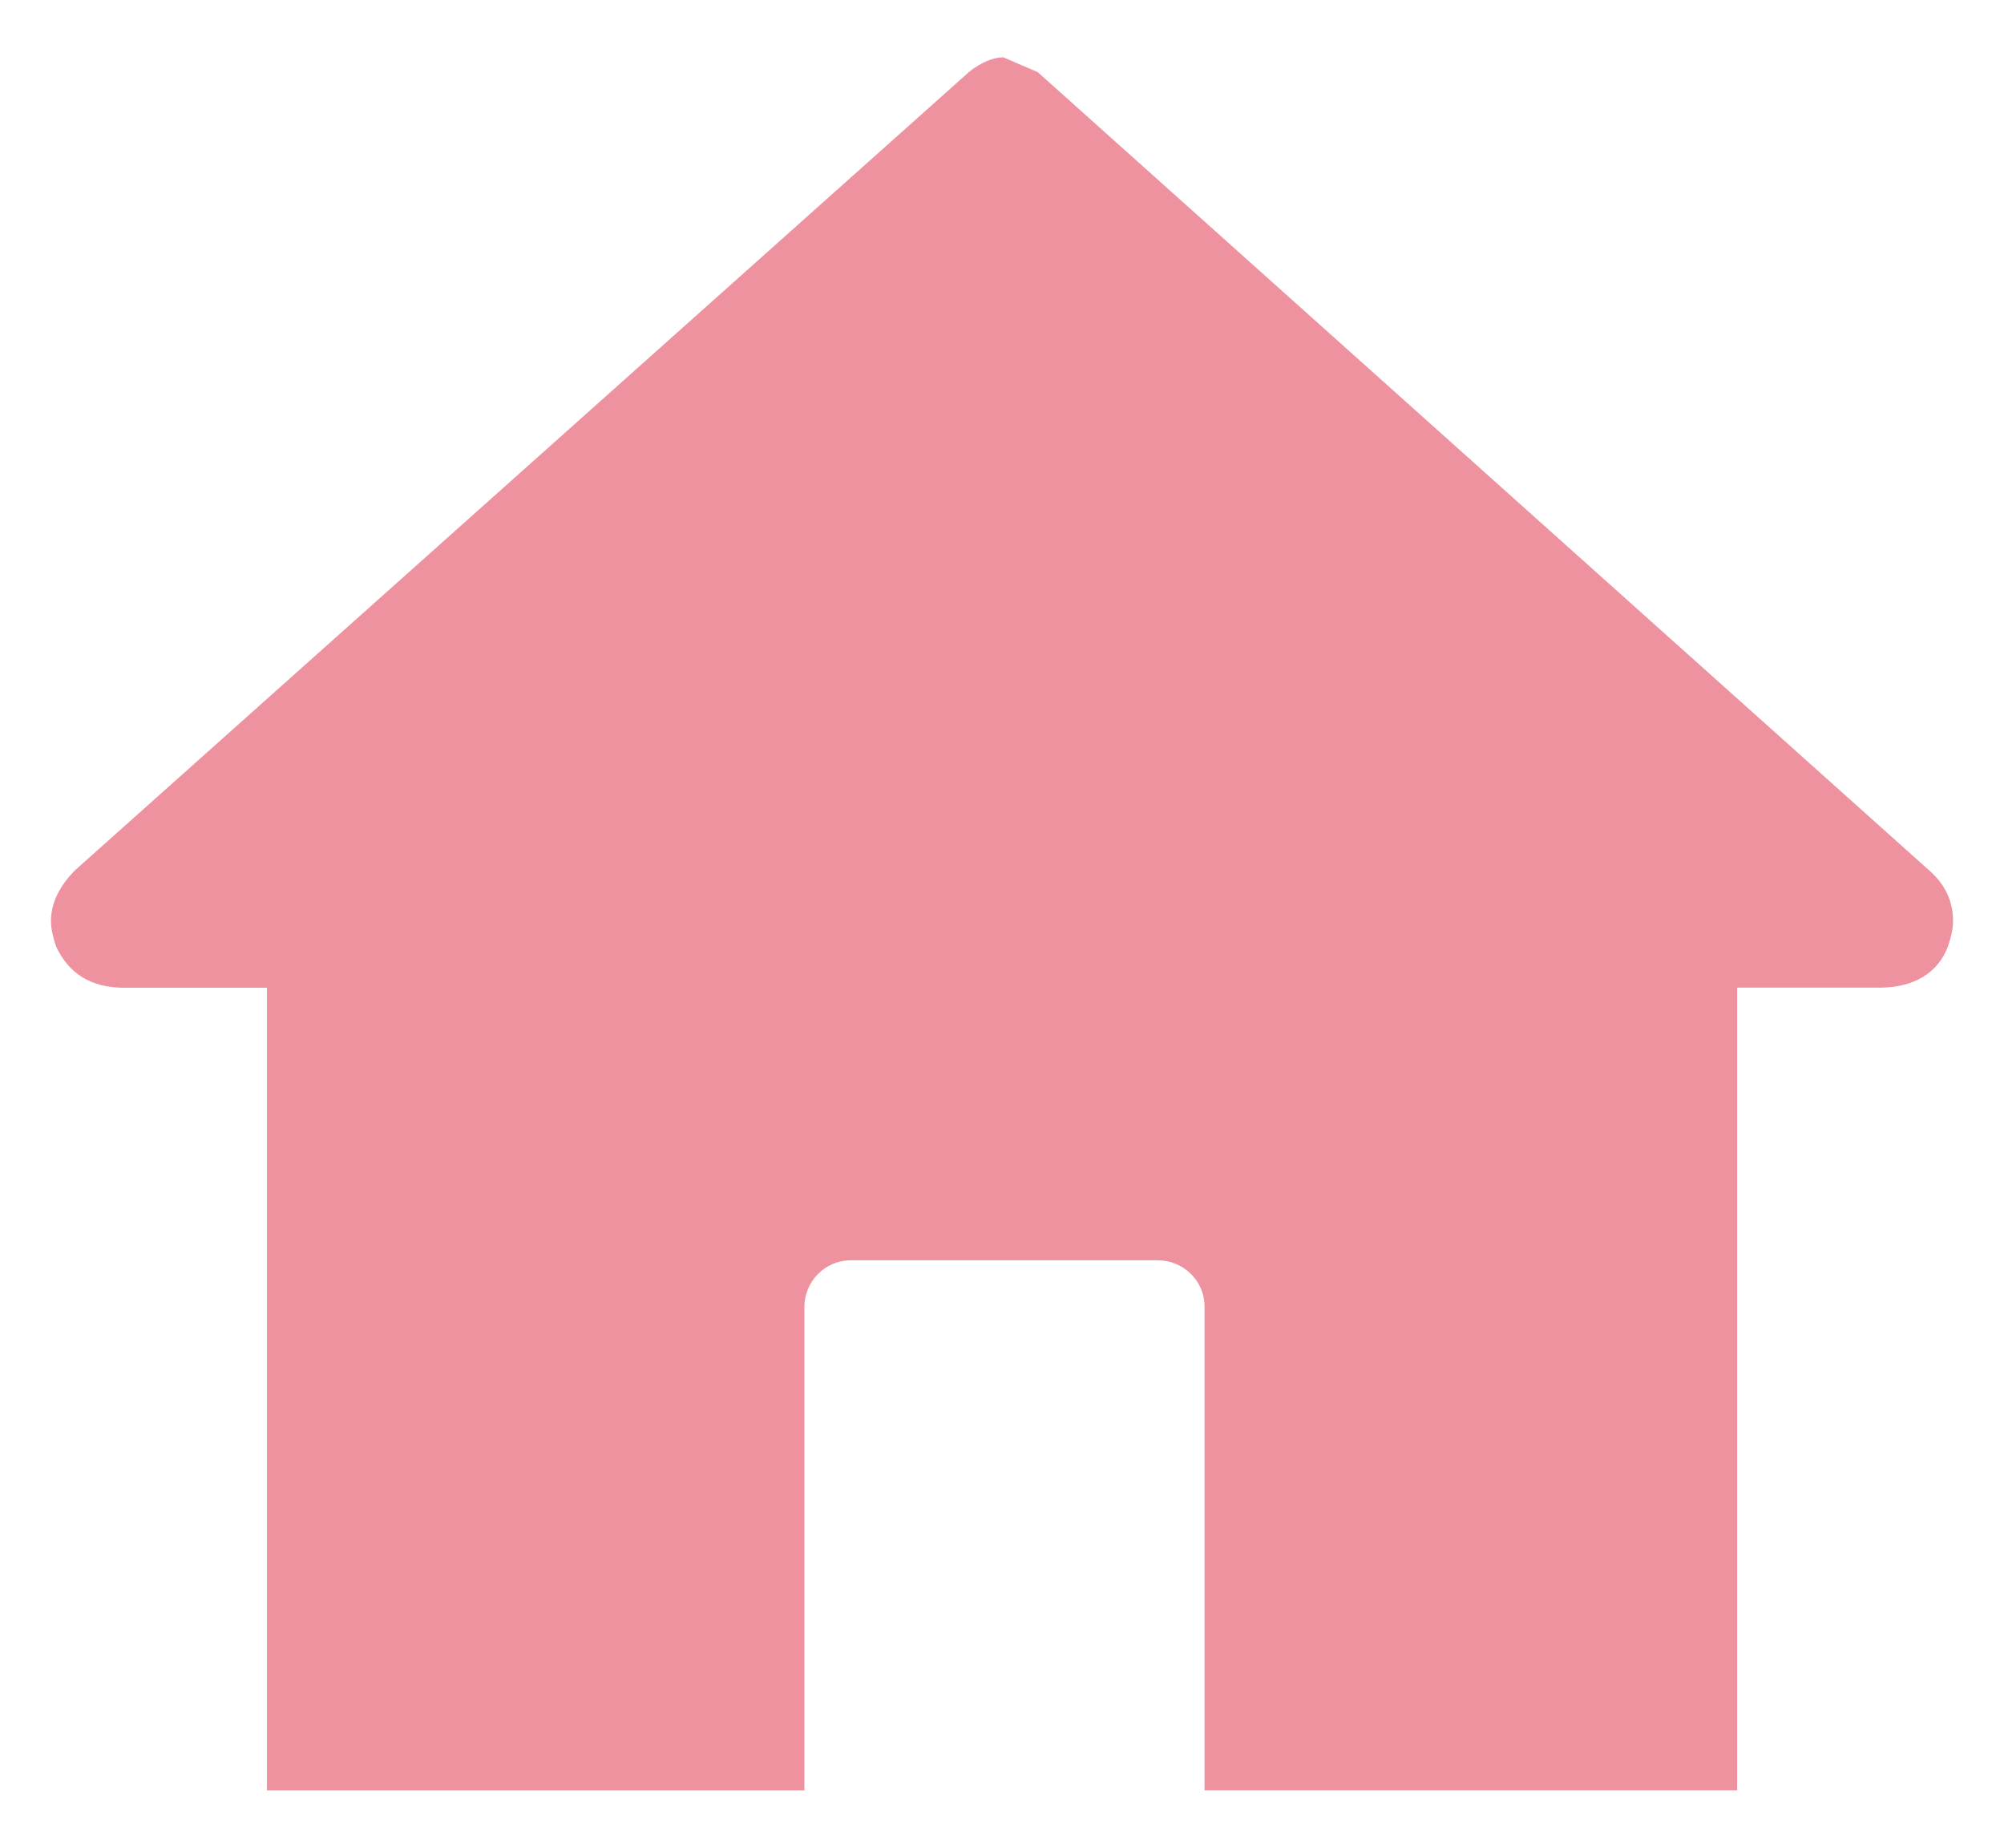
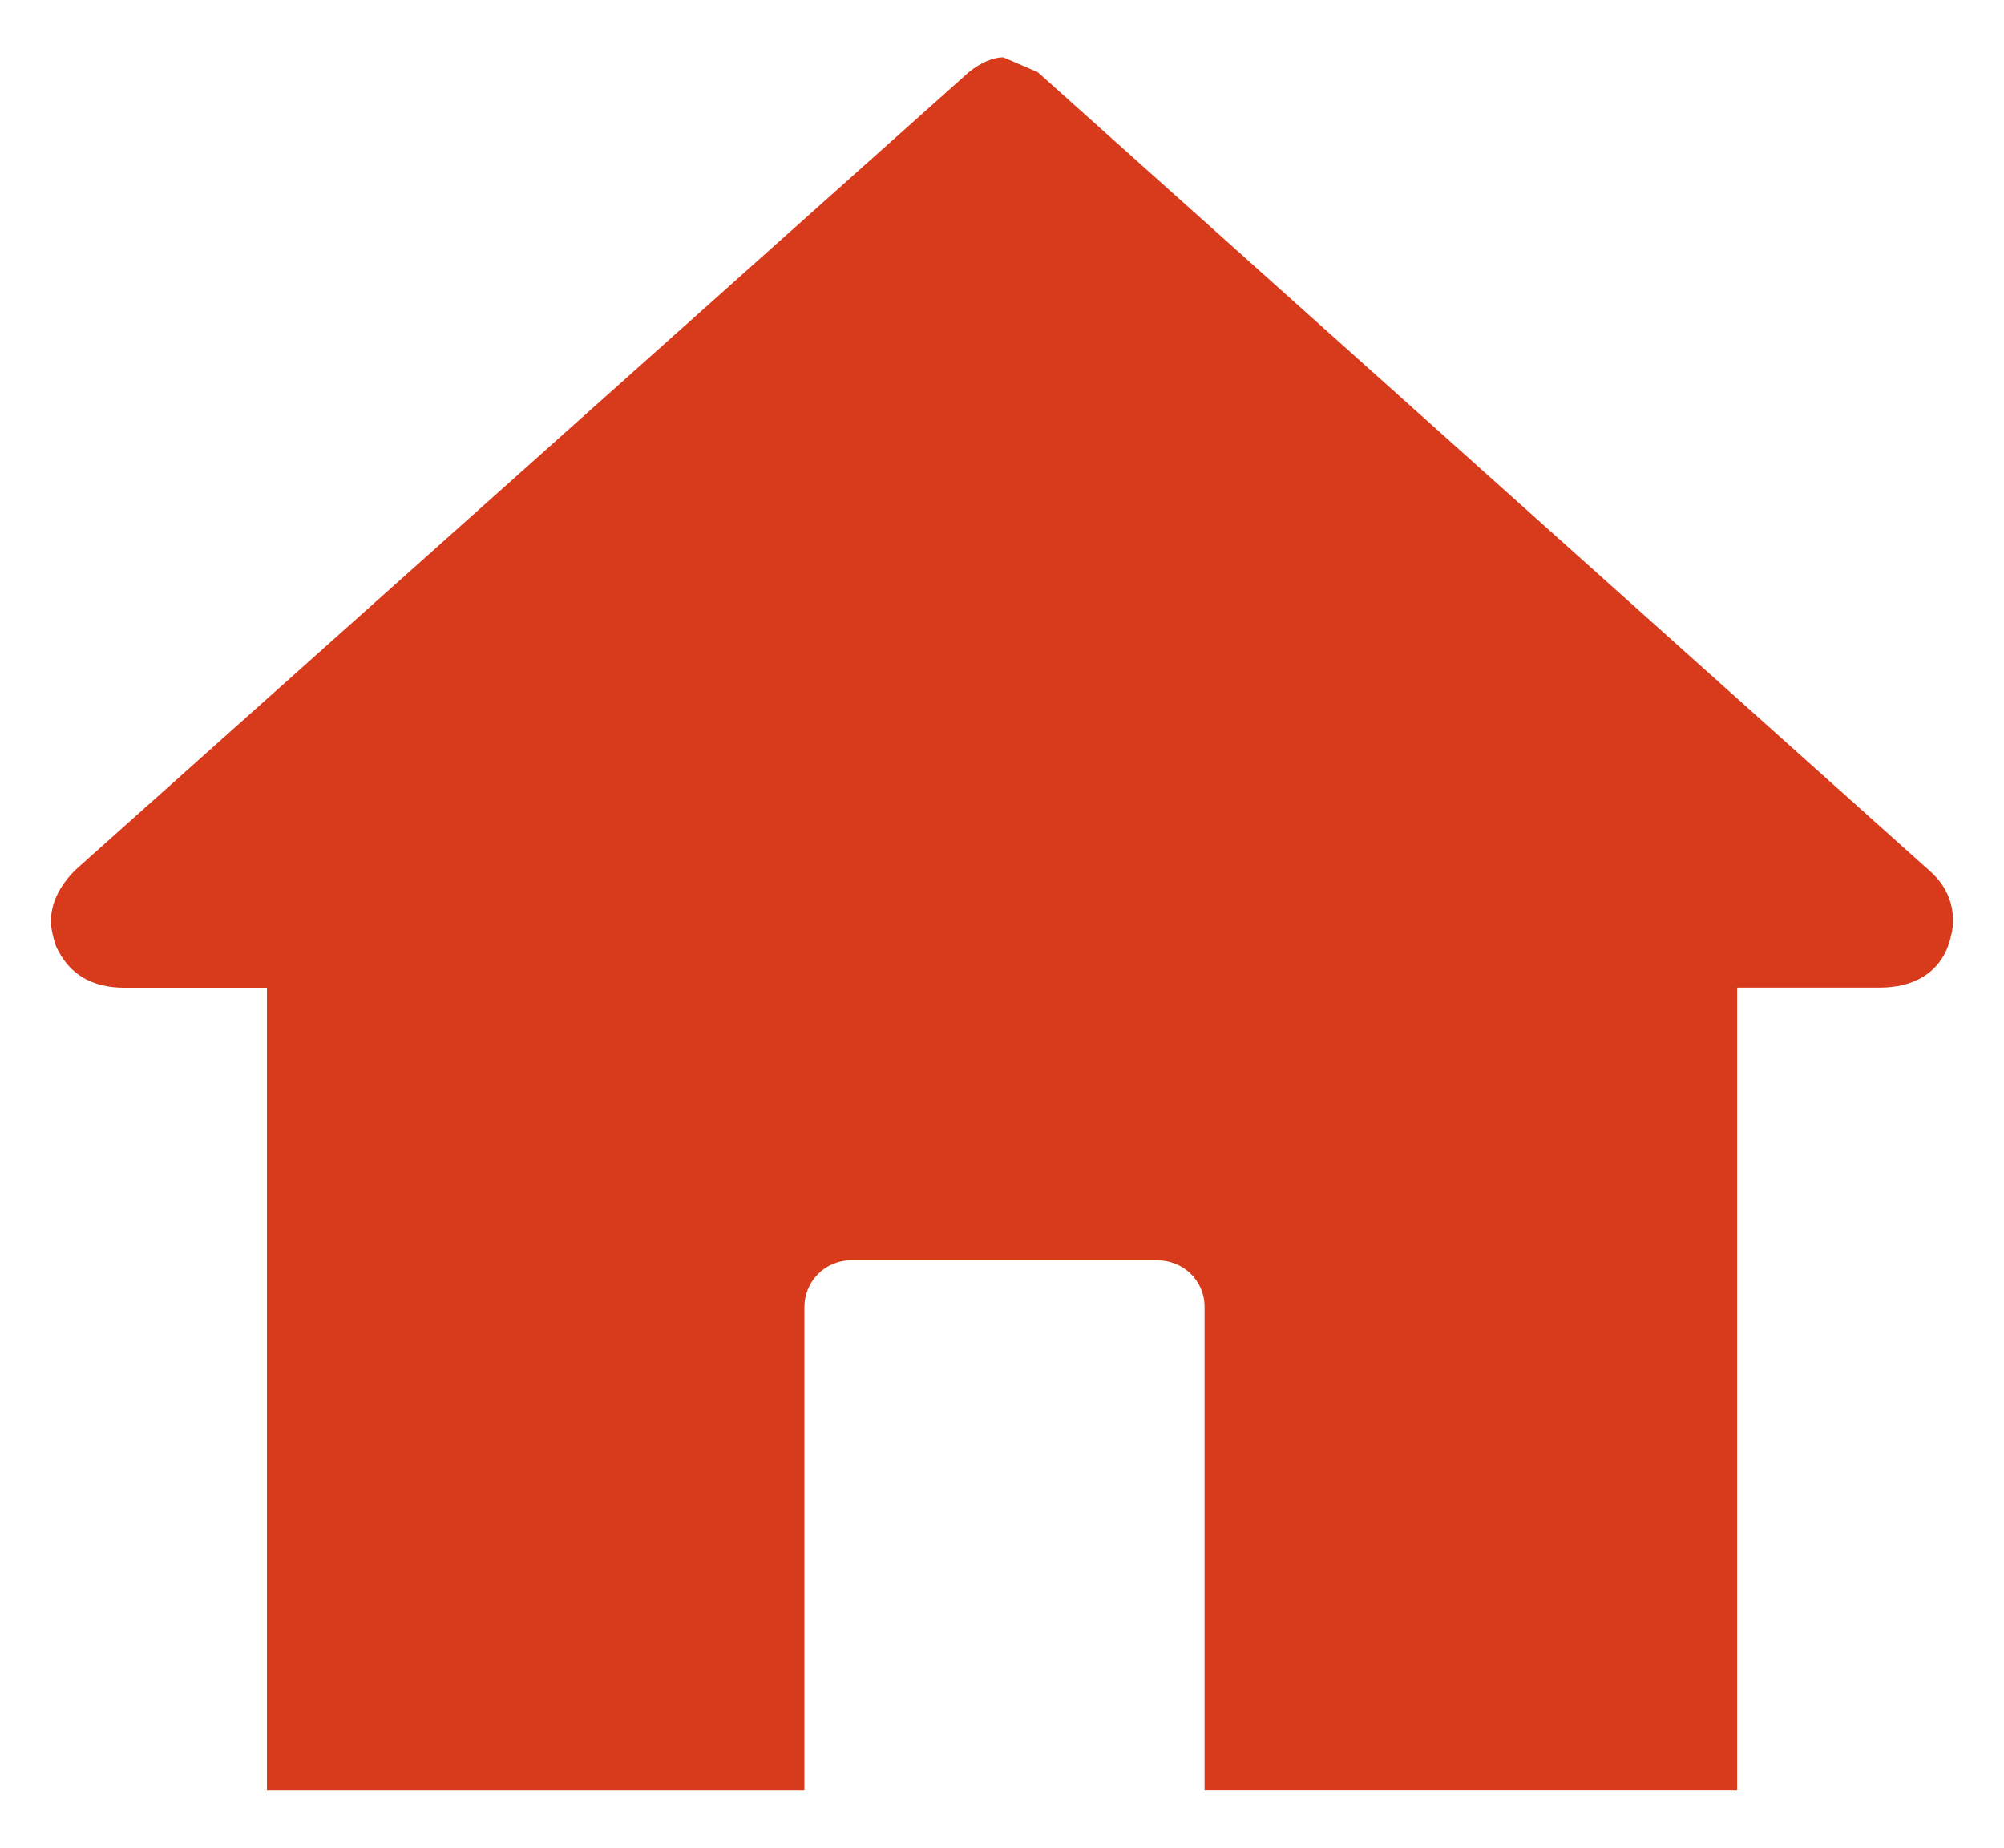
<svg xmlns="http://www.w3.org/2000/svg" version="1.1" id="Layer_1" x="0px" y="0px" width="53.333px" height="49.167px" viewBox="0 0 53.333 49.167" enable-background="new 0 0 53.333 49.167" xml:space="preserve">
-   <path fill="#EE929F" d="M1.487,25.169c-0.065-0.194-0.131-0.455-0.131-0.651c0-0.458,0.196-0.915,0.652-1.371L25.785,1.918  c0.326-0.262,0.653-0.393,0.916-0.393l0.915,0.393l23.711,21.229c0.457,0.393,0.65,0.85,0.65,1.371c0,0.197-0.062,0.457-0.131,0.651  c-0.262,0.721-0.915,1.111-1.827,1.111h-3.788V47.64H32.057V34.773c0-0.721-0.59-1.238-1.243-1.238H22.65  c-0.719,0-1.242,0.586-1.242,1.238v12.868H7.104V26.283H3.315C2.401,26.283,1.813,25.89,1.487,25.169z" />
-   <path display="none" fill="none" stroke="#CDCDCA" stroke-width="0.65" stroke-miterlimit="10" d="M68.987,87.669  c-0.064-0.193-0.131-0.455-0.131-0.65c0-0.459,0.195-0.915,0.652-1.372l23.775-21.229c0.326-0.262,0.653-0.393,0.916-0.393  l0.914,0.393l23.711,21.229c0.457,0.394,0.651,0.851,0.651,1.372c0,0.195-0.063,0.457-0.131,0.65  c-0.261,0.721-0.915,1.111-1.827,1.111h-3.788v21.359H99.557V97.274c0-0.722-0.59-1.241-1.243-1.241H90.15  c-0.719,0-1.241,0.588-1.241,1.241v12.867H74.604V88.783h-3.789C69.901,88.783,69.313,88.39,68.987,87.669z" />
+   <path fill="#D83B1C" d="M1.487,25.169c-0.065-0.194-0.131-0.456-0.131-0.651c0-0.458,0.196-0.915,0.652-1.371L25.785,1.918  c0.326-0.262,0.653-0.393,0.916-0.393l0.915,0.393l23.711,21.229c0.457,0.393,0.65,0.85,0.65,1.371c0,0.197-0.062,0.457-0.131,0.651  c-0.262,0.721-0.915,1.111-1.827,1.111h-3.788V47.64H32.057V34.773c0-0.721-0.59-1.238-1.243-1.238H22.65  c-0.719,0-1.242,0.586-1.242,1.238v12.868H7.104V26.283H3.315C2.401,26.283,1.813,25.89,1.487,25.169z" />
+   <path display="none" fill="none" stroke="#CDCDCA" stroke-width="0.65" stroke-miterlimit="10" d="M68.987,87.669  c-0.064-0.193-0.131-0.455-0.131-0.65c0-0.459,0.195-0.915,0.652-1.372l23.775-21.229c0.325-0.262,0.652-0.393,0.916-0.393  l0.913,0.393l23.712,21.229c0.457,0.394,0.65,0.851,0.65,1.372c0,0.195-0.062,0.457-0.131,0.65  c-0.262,0.721-0.915,1.111-1.827,1.111h-3.788v21.358H99.557V97.274c0-0.722-0.59-1.241-1.243-1.241H90.15  c-0.719,0-1.241,0.588-1.241,1.241v12.867H74.604V88.783h-3.789C69.901,88.783,69.313,88.39,68.987,87.669z" />
  <g id="Your_Icon" display="none">
-     <path display="inline" fill="none" stroke="#CDCDCA" stroke-width="0.65" stroke-miterlimit="10" d="M124.974,44.208   c0,0-4.062,0.281-8.361,0.521c-1.6-1.793-1.382-6.299-1.18-8.412c1.676-1.846,3.155-4.188,4.034-6.849   c0.091,0.146,0.191,0.275,0.328,0.349c1.5,0.826,1.127-2.552,1.199-3.978c0.073-1.425,1.127-3.3,0-3.3   c-0.305,0-0.525,0.045-0.699,0.108c-0.207-8.146-2.154-14.491-11.979-14.491c-10.463,0-11.866,6.432-11.994,14.655   c-0.163-0.144-0.454-0.272-0.985-0.272c-1.127,0-0.075,1.875,0,3.3c0.074,1.426-0.299,4.804,1.201,3.978   c0.221-0.122,0.371-0.36,0.475-0.67c0.802,2.715,2.221,5.116,3.867,7.017c0.209,2.03,0.479,6.713-1.151,8.555   c-4.323-0.235-8.368-0.51-8.368-0.51c-3.979,0-7.204,3.224-7.204,7.201v3.602h48.022V51.41   C132.176,47.433,128.952,44.208,124.974,44.208z" />
+     <path display="inline" fill="none" stroke="#CDCDCA" stroke-width="0.65" stroke-miterlimit="10" d="M124.974,44.208   c0,0-4.062,0.281-8.361,0.521c-1.6-1.793-1.382-6.299-1.18-8.412c1.676-1.846,3.155-4.188,4.034-6.849   c0.091,0.146,0.191,0.275,0.328,0.349c1.5,0.826,1.127-2.552,1.199-3.978c0.072-1.425,1.127-3.3,0-3.3   c-0.306,0-0.525,0.045-0.699,0.108c-0.207-8.146-2.154-14.491-11.979-14.491c-10.463,0-11.866,6.432-11.994,14.655   c-0.163-0.144-0.454-0.272-0.985-0.272c-1.127,0-0.074,1.875,0,3.3c0.074,1.426-0.299,4.804,1.201,3.978   c0.221-0.122,0.371-0.36,0.476-0.67c0.802,2.715,2.221,5.116,3.866,7.017c0.209,2.03,0.479,6.713-1.15,8.555   c-4.323-0.234-8.368-0.51-8.368-0.51c-3.979,0-7.204,3.225-7.204,7.201v3.603h48.022V51.41   C132.176,47.433,128.952,44.208,124.974,44.208z" />
  </g>
  <g id="Your_Icon_1_" display="none">
-     <path display="inline" fill="#CDCDCA" d="M43.474,37.208c0,0-4.062,0.281-8.361,0.521c-1.6-1.793-1.382-6.299-1.18-8.412   c1.676-1.844,3.155-4.188,4.034-6.85c0.091,0.148,0.191,0.277,0.328,0.35c1.5,0.826,1.127-2.553,1.199-3.977   c0.073-1.426,1.127-3.301,0-3.301c-0.305,0-0.525,0.045-0.699,0.108C38.588,7.501,36.641,1.156,26.816,1.156   c-10.463,0-11.867,6.432-11.994,14.655c-0.164-0.144-0.455-0.272-0.986-0.272c-1.127,0-0.075,1.875,0,3.301   c0.074,1.424-0.299,4.803,1.201,3.977c0.221-0.121,0.371-0.361,0.475-0.67c0.802,2.715,2.221,5.115,3.867,7.017   c0.209,2.03,0.48,6.713-1.151,8.555c-4.323-0.235-8.368-0.512-8.368-0.512c-3.979,0-7.204,3.226-7.204,7.203v3.602h48.022V44.41   C50.676,40.433,47.452,37.208,43.474,37.208z" />
+     <path display="inline" fill="#CDCDCA" d="M43.474,37.208c0,0-4.062,0.281-8.361,0.521c-1.6-1.793-1.382-6.299-1.18-8.412   c1.676-1.844,3.155-4.188,4.034-6.85c0.091,0.148,0.191,0.277,0.328,0.35c1.5,0.826,1.127-2.553,1.199-3.977   c0.072-1.426,1.127-3.301,0-3.301c-0.306,0-0.525,0.045-0.699,0.108C38.588,7.501,36.641,1.156,26.816,1.156   c-10.463,0-11.867,6.432-11.994,14.655c-0.164-0.144-0.455-0.272-0.986-0.272c-1.127,0-0.075,1.875,0,3.301   c0.074,1.424-0.299,4.803,1.201,3.977c0.221-0.121,0.371-0.361,0.475-0.67c0.802,2.715,2.221,5.115,3.867,7.017   c0.209,2.03,0.48,6.713-1.151,8.555c-4.323-0.234-8.368-0.512-8.368-0.512c-3.979,0-7.204,3.227-7.204,7.203v3.603h48.022V44.41   C50.676,40.433,47.452,37.208,43.474,37.208z" />
  </g>
-   <path display="none" fill="none" stroke="#CDCDCA" stroke-width="0.65" stroke-miterlimit="10" d="M92.349-22.903H77.404v-14.945  c0-2.192-1.567-3.985-3.485-3.985s-3.487,1.793-3.487,3.985v14.945H55.484c-2.192,0-3.985,1.569-3.985,3.487  s1.793,3.486,3.985,3.486h14.945v14.944C70.429,1.208,71.999,3,73.917,3s3.486-1.793,3.486-3.985v-14.944h14.946  c2.19,0,3.983-1.568,3.983-3.486S94.542-22.903,92.349-22.903z" />
+   <path display="none" fill="none" stroke="#CDCDCA" stroke-width="0.65" stroke-miterlimit="10" d="M92.349-22.903H77.404v-14.945  c0-2.192-1.567-3.985-3.485-3.985s-3.486,1.793-3.486,3.985v14.945H55.484c-2.192,0-3.985,1.569-3.985,3.487  s1.793,3.486,3.985,3.486h14.945v14.944C70.429,1.208,71.999,3,73.917,3s3.486-1.793,3.486-3.985v-14.944h14.946  c2.19,0,3.983-1.568,3.983-3.486S94.542-22.903,92.349-22.903z" />
  <path display="none" fill="#CDCDCA" d="M37.599-35.652H22.654v-14.944c0-2.193-1.568-3.986-3.486-3.986s-3.487,1.793-3.487,3.986  v14.944H0.734c-2.192,0-3.985,1.569-3.985,3.485c0,1.92,1.793,3.488,3.985,3.488h14.945v14.947c0,2.189,1.568,3.982,3.486,3.982  s3.487-1.793,3.487-3.982v-14.945h14.946c2.191,0,3.984-1.567,3.984-3.488C41.583-34.083,39.792-35.652,37.599-35.652z" />
  <g display="none">
    <path display="inline" fill="none" stroke="#CDCDCA" stroke-width="0.65" stroke-miterlimit="10" d="M-32.227,3.33   c0-1.345-1.356-2.492-1.688-3.73c-0.342-1.282,0.248-2.952-0.4-4.075c-0.658-1.14-2.406-1.457-3.33-2.382   c-0.925-0.924-1.243-2.672-2.383-3.33c-1.124-0.65-2.794-0.061-4.075-0.402c-1.239-0.33-2.387-1.688-3.729-1.688   c-1.344,0-2.49,1.357-3.73,1.688c-1.281,0.344-2.952-0.248-4.075,0.401c-1.139,0.657-1.458,2.405-2.382,3.331   c-0.924,0.924-2.672,1.242-3.332,2.382c-0.648,1.122-0.059,2.793-0.4,4.074c-0.33,1.239-1.688,2.388-1.688,3.729   c0,1.344,1.355,2.491,1.688,3.73c0.344,1.281-0.248,2.951,0.4,4.074c0.66,1.14,2.408,1.457,3.332,2.382   c0.896,0.896,2.04,2.842,2.04,2.842c0.136,0.229,0.319,0.213,0.411-0.037l0.58-1.595l0.58-1.594   c0.062-0.176,0.045-0.408-0.034-0.602c-2.86-2.062-4.731-5.414-4.731-9.201c0-6.256,5.088-11.344,11.342-11.344   c6.256,0,11.345,5.088,11.345,11.344c0,3.787-1.872,7.141-4.733,9.201c-0.078,0.192-0.099,0.424-0.033,0.602l0.58,1.594l0.58,1.595   c0.09,0.25,0.275,0.267,0.411,0.037c0,0,1.144-1.944,2.04-2.841c0.924-0.924,2.672-1.243,3.33-2.383   c0.648-1.123,0.059-2.793,0.4-4.074C-33.583,5.819-32.227,4.673-32.227,3.33z" />
    <path display="inline" fill="none" stroke="#CDCDCA" stroke-width="0.65" stroke-miterlimit="10" d="M-41.667,15.201   l-0.539-1.482c-0.08-0.221-0.303-0.327-0.521-0.277c-0.912,0.461-1.895,0.796-2.927,0.997c-0.228,0.097-0.456,0.312-0.536,0.53   l-0.448,1.232l-0.448,1.233c-0.092,0.249-0.096,0.646-0.01,0.884c0.088,0.237,0.232,0.635,0.323,0.887l5.112,14.048   c0.092,0.25,0.259,0.256,0.371,0.017l3.279-7.026c0.111-0.242,0.129-0.646,0.038-0.896l-2.823-7.758   c-0.045-0.123-0.105-0.289-0.166-0.453l0,0L-41.667,15.201z" />
    <path display="inline" fill="none" stroke="#CDCDCA" stroke-width="0.65" stroke-miterlimit="10" d="M-48.27,17.488   c0.032-0.09,0.074-0.203,0.118-0.32l0.027-0.076l0.021-0.065c0.045-0.12,0.089-0.239,0.122-0.334   c0.081-0.219,0.222-0.604,0.312-0.854l0.271-0.783c0.062-0.17,0.028-0.316-0.062-0.398c-0.123,0.01-0.248,0.018-0.373,0.018   c-0.203,0-0.4-0.021-0.601-0.03c-0.198-0.013-0.399-0.015-0.593-0.035c-0.208-0.021-0.41-0.062-0.615-0.094   c-1.176-0.188-2.288-0.56-3.314-1.081c-0.211-0.04-0.424,0.066-0.502,0.279l-1.246,3.425h-0.002   c-0.06,0.163-0.119,0.329-0.164,0.452l-2.823,7.758c-0.091,0.25-0.073,0.651,0.039,0.896l3.278,7.027   c0.112,0.239,0.279,0.232,0.369-0.018l5.113-14.048c0.092-0.25,0.236-0.648,0.323-0.887l0.086-0.234   C-48.41,17.876-48.326,17.645-48.27,17.488z" />
    <path display="inline" fill="none" stroke="#CDCDCA" stroke-width="0.65" stroke-miterlimit="10" d="M-50.074,13.326   c0.203,0.047,0.412,0.08,0.621,0.113c0.203,0.032,0.406,0.068,0.613,0.09c0.33,0.031,0.666,0.051,1.006,0.051   c0.338,0,0.674-0.02,1.006-0.051c0.207-0.021,0.408-0.058,0.613-0.09c0.209-0.033,0.416-0.066,0.621-0.113   c1.012-0.228,1.967-0.604,2.842-1.105c0.162-0.094,0.319-0.188,0.476-0.29c0.157-0.103,0.312-0.212,0.464-0.322   c2.557-1.866,4.229-4.877,4.229-8.278c0-5.654-4.599-10.252-10.252-10.252c-5.651,0-10.25,4.598-10.25,10.252   c0,3.401,1.672,6.412,4.229,8.278c0.151,0.11,0.306,0.222,0.464,0.322c0.154,0.103,0.312,0.196,0.475,0.29   C-52.041,12.722-51.087,13.1-50.074,13.326z" />
  </g>
  <g display="none">
-     <path display="inline" fill="#CDCDCA" d="M-33.477,60.578c0-1.344-1.356-2.49-1.688-3.729c-0.342-1.283,0.248-2.953-0.4-4.076   c-0.658-1.139-2.406-1.457-3.33-2.381c-0.925-0.924-1.243-2.672-2.383-3.332c-1.124-0.648-2.794-0.059-4.075-0.4   c-1.239-0.332-2.387-1.688-3.729-1.688c-1.344,0-2.49,1.355-3.73,1.688c-1.281,0.344-2.952-0.248-4.075,0.4   c-1.139,0.658-1.458,2.408-2.382,3.332c-0.924,0.922-2.672,1.242-3.332,2.381c-0.648,1.123-0.059,2.793-0.4,4.076   c-0.33,1.238-1.688,2.385-1.688,3.729s1.355,2.49,1.688,3.729c0.344,1.282-0.248,2.952,0.4,4.075   c0.66,1.141,2.408,1.457,3.332,2.382c0.896,0.896,2.04,2.843,2.04,2.843c0.136,0.229,0.319,0.212,0.411-0.038l0.58-1.594   l0.58-1.595c0.062-0.176,0.045-0.408-0.034-0.602c-2.86-2.062-4.731-5.414-4.731-9.201c0-6.256,5.088-11.344,11.342-11.344   c6.256,0,11.345,5.088,11.345,11.344c0,3.787-1.872,7.141-4.733,9.201c-0.078,0.191-0.099,0.424-0.033,0.602l0.58,1.595l0.58,1.594   c0.09,0.25,0.275,0.271,0.411,0.038c0,0,1.144-1.943,2.04-2.842c0.924-0.926,2.672-1.243,3.33-2.383   c0.648-1.123,0.059-2.795,0.4-4.075C-34.833,63.068-33.477,61.921-33.477,60.578z" />
-     <path display="inline" fill="#CDCDCA" d="M-42.917,72.449l-0.539-1.48c-0.08-0.223-0.303-0.326-0.521-0.276   c-0.912,0.46-1.895,0.795-2.927,0.997c-0.228,0.098-0.456,0.312-0.536,0.529l-0.448,1.232l-0.448,1.233   c-0.092,0.249-0.096,0.646-0.01,0.884c0.088,0.237,0.232,0.635,0.323,0.887l5.112,14.049c0.092,0.25,0.259,0.256,0.371,0.017   l3.279-7.026c0.111-0.242,0.129-0.646,0.038-0.896l-2.823-7.759c-0.045-0.125-0.105-0.289-0.166-0.453l0,0L-42.917,72.449z" />
-     <path display="inline" fill="#CDCDCA" d="M-49.52,74.738c0.032-0.09,0.074-0.203,0.118-0.32l0.027-0.078l0.021-0.062   c0.045-0.122,0.089-0.24,0.122-0.334c0.081-0.219,0.222-0.604,0.312-0.854l0.271-0.785c0.062-0.168,0.028-0.314-0.062-0.395   c-0.123,0.006-0.248,0.014-0.373,0.014c-0.203,0-0.4-0.021-0.601-0.029c-0.198-0.012-0.399-0.014-0.593-0.034   c-0.208-0.021-0.41-0.062-0.615-0.094c-1.176-0.19-2.288-0.56-3.314-1.082c-0.211-0.04-0.424,0.067-0.502,0.28l-1.246,3.425h-0.002   c-0.06,0.163-0.119,0.329-0.164,0.452l-2.823,7.758c-0.091,0.25-0.073,0.652,0.039,0.895l3.278,7.028   c0.112,0.241,0.279,0.233,0.369-0.017l5.113-14.049c0.092-0.25,0.236-0.648,0.323-0.888l0.086-0.233   C-49.66,75.126-49.576,74.895-49.52,74.738z" />
-     <path display="inline" fill="#CDCDCA" d="M-51.324,70.576c0.203,0.047,0.412,0.08,0.621,0.112c0.203,0.032,0.406,0.069,0.613,0.091   c0.33,0.031,0.666,0.051,1.006,0.051c0.338,0,0.674-0.02,1.006-0.051c0.207-0.021,0.408-0.059,0.613-0.091   c0.209-0.032,0.416-0.065,0.621-0.112c1.012-0.228,1.967-0.604,2.842-1.104c0.162-0.095,0.319-0.188,0.476-0.29   c0.157-0.104,0.312-0.213,0.464-0.323c2.557-1.864,4.229-4.877,4.229-8.276c0-5.654-4.599-10.252-10.252-10.252   c-5.651,0-10.25,4.598-10.25,10.252c0,3.399,1.672,6.412,4.229,8.276c0.151,0.11,0.306,0.222,0.464,0.323   c0.154,0.104,0.312,0.195,0.475,0.29C-53.291,69.972-52.337,70.349-51.324,70.576z" />
+     <path display="inline" fill="#CDCDCA" d="M-33.477,60.578c0-1.344-1.356-2.49-1.688-3.729c-0.342-1.283,0.248-2.953-0.4-4.076   c-0.658-1.139-2.406-1.457-3.33-2.381c-0.925-0.924-1.243-2.672-2.383-3.332c-1.124-0.648-2.794-0.059-4.075-0.4   c-1.239-0.332-2.387-1.688-3.729-1.688c-1.344,0-2.49,1.355-3.73,1.688c-1.281,0.344-2.952-0.248-4.075,0.4   c-1.139,0.658-1.458,2.408-2.382,3.332c-0.924,0.922-2.672,1.242-3.332,2.381c-0.648,1.123-0.059,2.793-0.4,4.076   c-0.33,1.238-1.688,2.385-1.688,3.729s1.355,2.49,1.688,3.729c0.344,1.282-0.248,2.952,0.4,4.075   c0.66,1.141,2.408,1.457,3.332,2.382c0.896,0.896,2.04,2.843,2.04,2.843c0.136,0.229,0.319,0.212,0.411-0.038l0.58-1.594   l0.58-1.595c0.062-0.176,0.045-0.408-0.034-0.603c-2.86-2.062-4.731-5.413-4.731-9.2c0-6.257,5.088-11.345,11.342-11.345   c6.256,0,11.345,5.088,11.345,11.345c0,3.787-1.872,7.141-4.733,9.2c-0.078,0.19-0.099,0.425-0.033,0.603l0.58,1.595l0.58,1.594   c0.09,0.25,0.275,0.271,0.411,0.038c0,0,1.144-1.943,2.04-2.842c0.924-0.926,2.672-1.243,3.33-2.383   c0.648-1.123,0.059-2.795,0.4-4.075C-34.833,63.068-33.477,61.921-33.477,60.578z" />
+     <path display="inline" fill="#CDCDCA" d="M-42.917,72.449l-0.539-1.48c-0.08-0.223-0.303-0.325-0.521-0.275   c-0.912,0.46-1.895,0.795-2.927,0.997c-0.228,0.099-0.456,0.312-0.536,0.528l-0.448,1.232l-0.448,1.233   c-0.092,0.249-0.096,0.646-0.01,0.884c0.088,0.237,0.232,0.635,0.323,0.887l5.112,14.049c0.092,0.25,0.259,0.256,0.371,0.018   l3.279-7.025c0.111-0.242,0.129-0.646,0.038-0.896l-2.823-7.76c-0.045-0.125-0.105-0.289-0.166-0.453l0,0L-42.917,72.449z" />
+     <path display="inline" fill="#CDCDCA" d="M-49.52,74.738c0.032-0.09,0.074-0.203,0.118-0.32l0.027-0.078l0.021-0.062   c0.045-0.122,0.089-0.239,0.122-0.334c0.081-0.219,0.222-0.604,0.312-0.854l0.271-0.784c0.062-0.168,0.028-0.313-0.062-0.396   c-0.123,0.006-0.248,0.014-0.373,0.014c-0.203,0-0.4-0.021-0.601-0.028c-0.198-0.013-0.399-0.015-0.593-0.034   c-0.208-0.021-0.41-0.062-0.615-0.094c-1.176-0.189-2.288-0.561-3.314-1.082c-0.211-0.04-0.424,0.066-0.502,0.279l-1.246,3.426   h-0.002c-0.06,0.162-0.119,0.328-0.164,0.451l-2.823,7.759c-0.091,0.25-0.073,0.651,0.039,0.896l3.278,7.027   c0.112,0.241,0.279,0.232,0.369-0.018l5.113-14.049c0.092-0.25,0.236-0.647,0.323-0.888l0.086-0.233   C-49.66,75.126-49.576,74.895-49.52,74.738z" />
+     <path display="inline" fill="#CDCDCA" d="M-51.324,70.576c0.203,0.047,0.412,0.08,0.621,0.112c0.203,0.032,0.406,0.069,0.613,0.091   c0.33,0.031,0.666,0.051,1.006,0.051c0.338,0,0.674-0.02,1.006-0.051c0.207-0.021,0.408-0.059,0.613-0.091   c0.209-0.032,0.416-0.065,0.621-0.112c1.012-0.228,1.967-0.604,2.842-1.104c0.162-0.096,0.319-0.188,0.476-0.29   c0.157-0.104,0.312-0.214,0.464-0.323c2.557-1.863,4.229-4.877,4.229-8.275c0-5.654-4.599-10.252-10.252-10.252   c-5.651,0-10.25,4.598-10.25,10.252c0,3.398,1.672,6.412,4.229,8.275c0.151,0.109,0.306,0.223,0.464,0.323   c0.154,0.104,0.312,0.194,0.475,0.29C-53.291,69.972-52.337,70.349-51.324,70.576z" />
  </g>
</svg>
